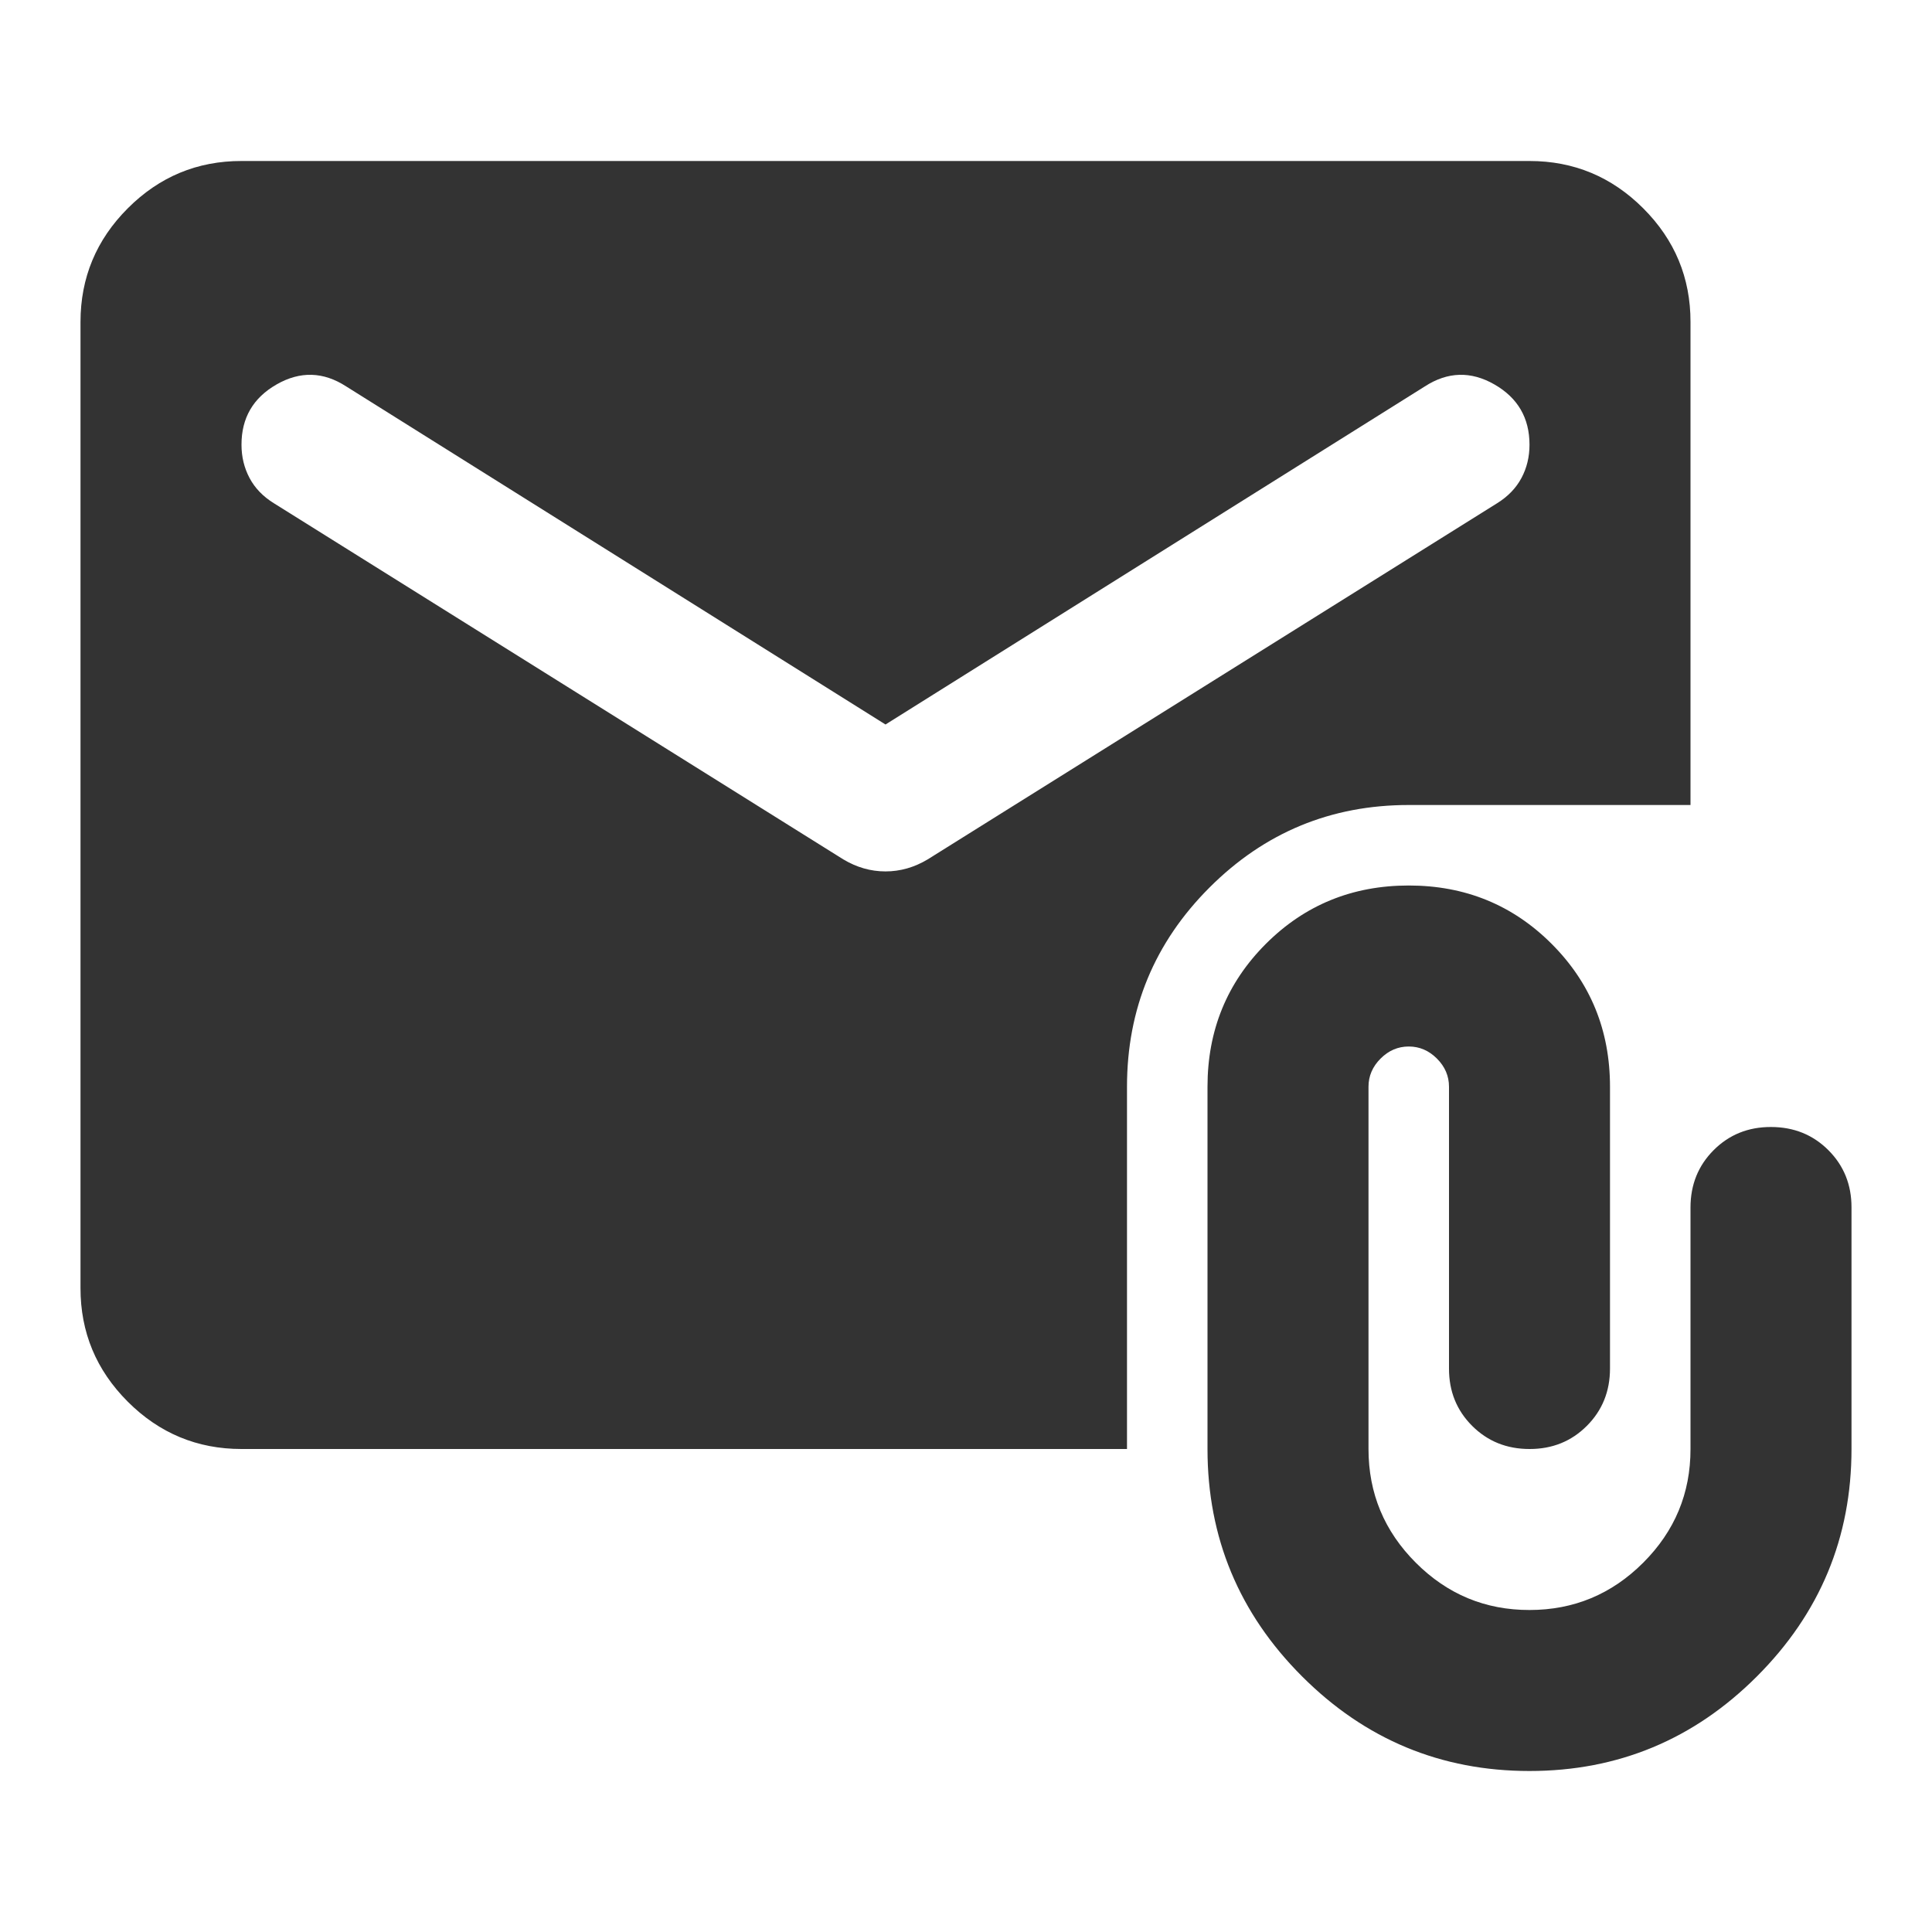
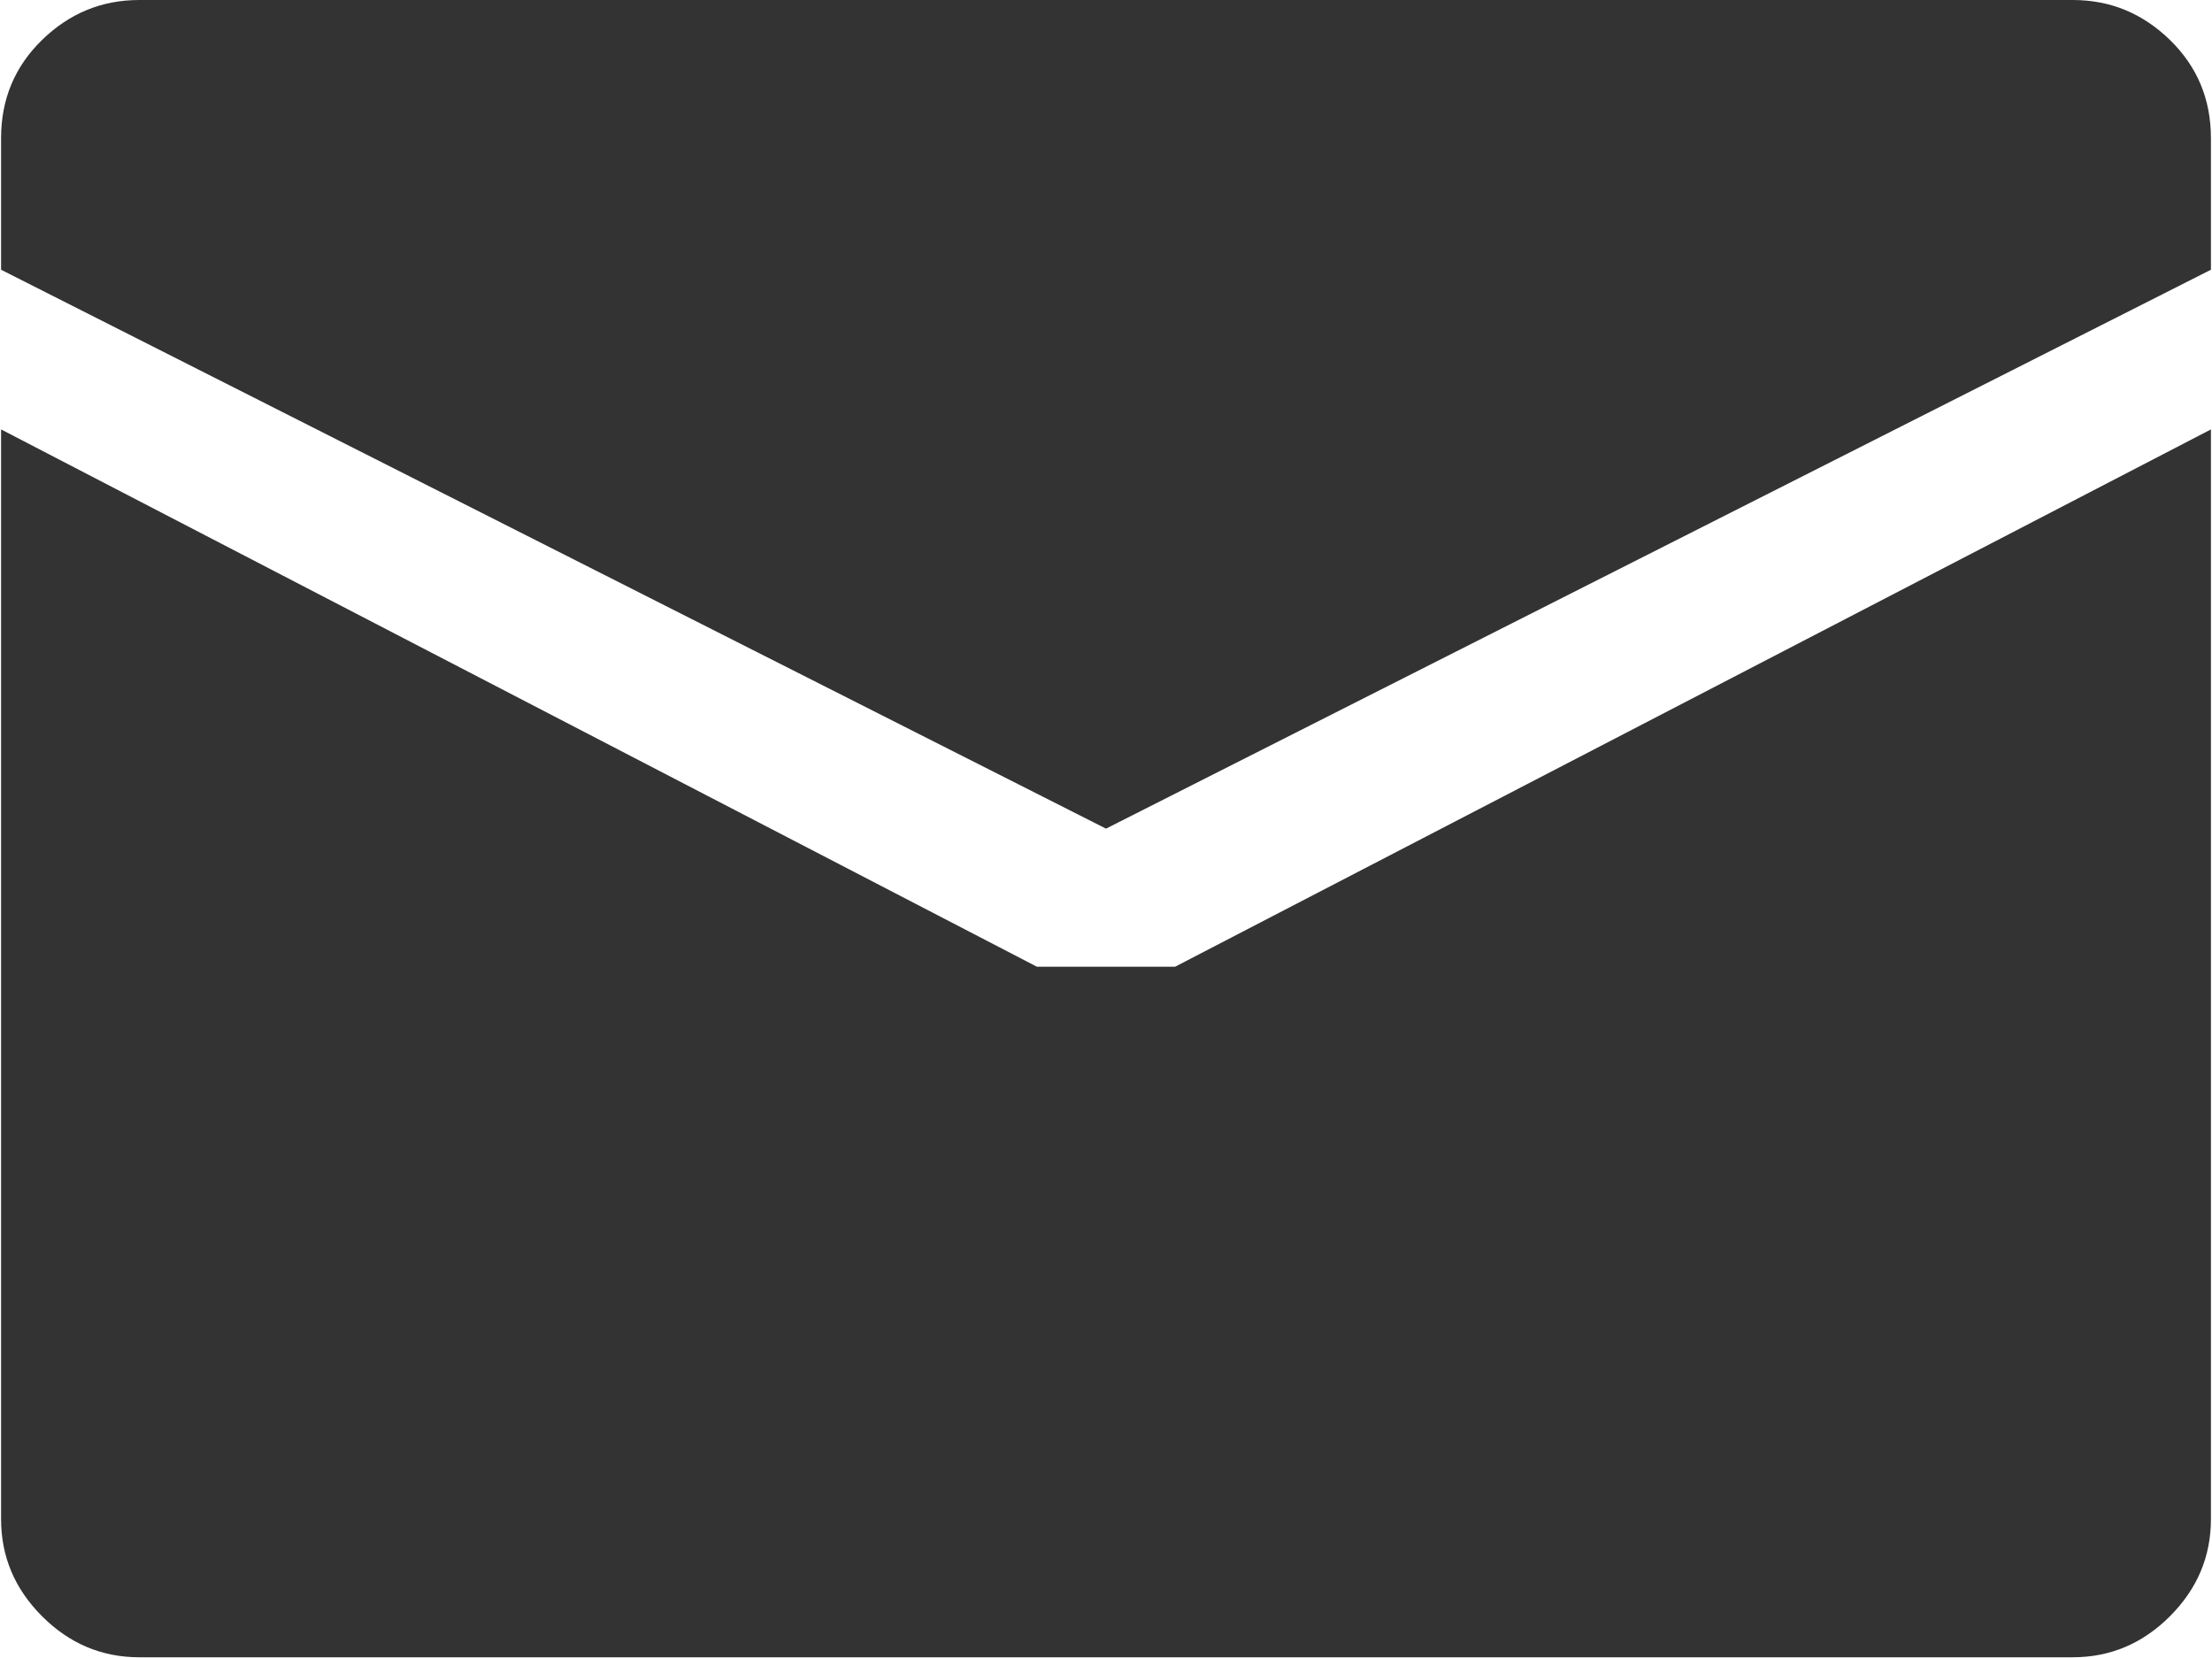
- <svg xmlns="http://www.w3.org/2000/svg" width="200" height="200" viewBox="0 0 24 24">
-   <path fill="#333333" d="M3 18q-.825 0-1.413-.588T1 16V4q0-.825.588-1.413T3 2h16q.825 0 1.413.588T21 4v6h-3.5q-1.45 0-2.475 1.025T14 13.5V18H3Zm8-9L4.3 4.8q-.425-.275-.863-.025T3 5.525q0 .225.1.413t.3.312l7.075 4.425q.25.15.525.15t.525-.15L18.6 6.25q.2-.125.3-.312t.1-.413q0-.5-.437-.75T17.7 4.8L11 9Zm8 13q-1.65 0-2.825-1.175T15 18v-4.5q0-1.05.725-1.775T17.5 11q1.05 0 1.775.725T20 13.5V17q0 .425-.288.713T19 18q-.425 0-.713-.288T18 17v-3.5q0-.2-.15-.35T17.5 13q-.2 0-.35.15t-.15.35V18q0 .825.588 1.413T19 20q.825 0 1.413-.588T21 18v-3q0-.425.288-.713T22 14q.425 0 .713.288T23 15v3q0 1.65-1.175 2.825T19 22Z" />
+ <svg xmlns="http://www.w3.org/2000/svg" width="200" height="149.854" viewBox="0 0 1025 768">
+   <path fill="#333333" d="M512.5 384L.5 125V64q0-27 19-45.5T64.5 0h896q26 0 45 18.5t19 45.5v61zm-32 64h64l480-249v505q0 26-19 45t-45 19h-896q-26 0-45-19t-19-45V199z" />
</svg>
